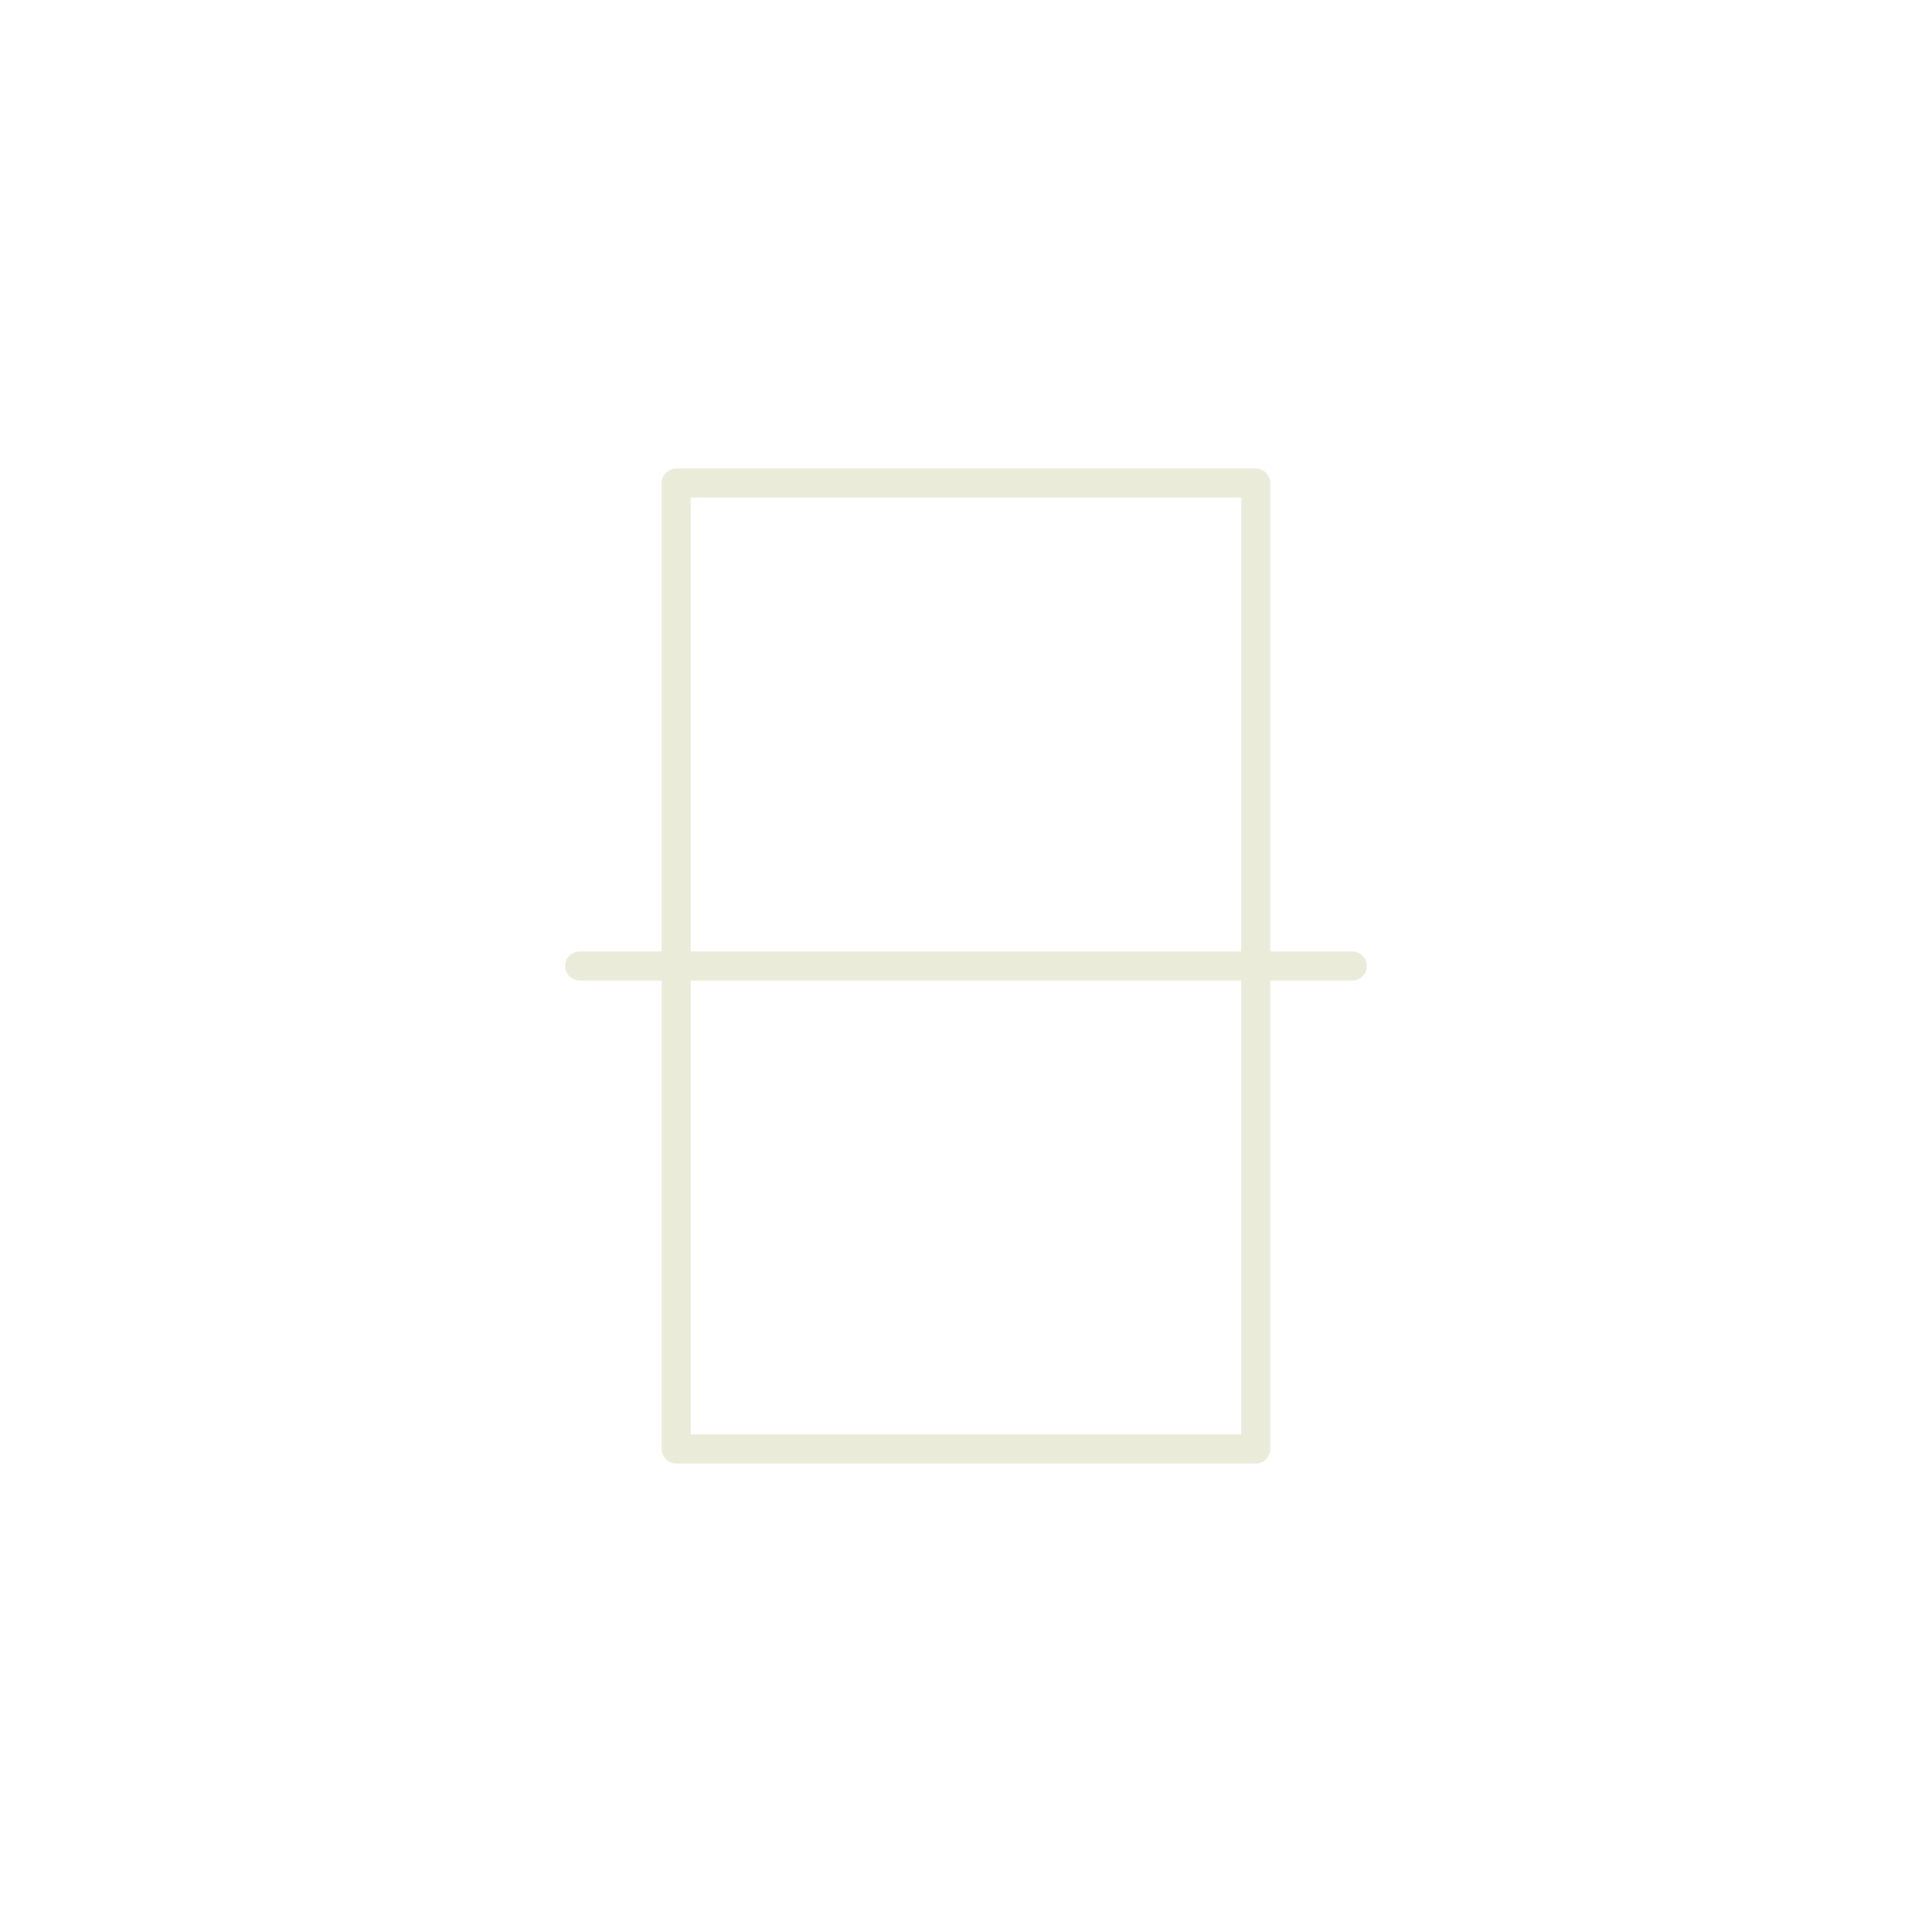
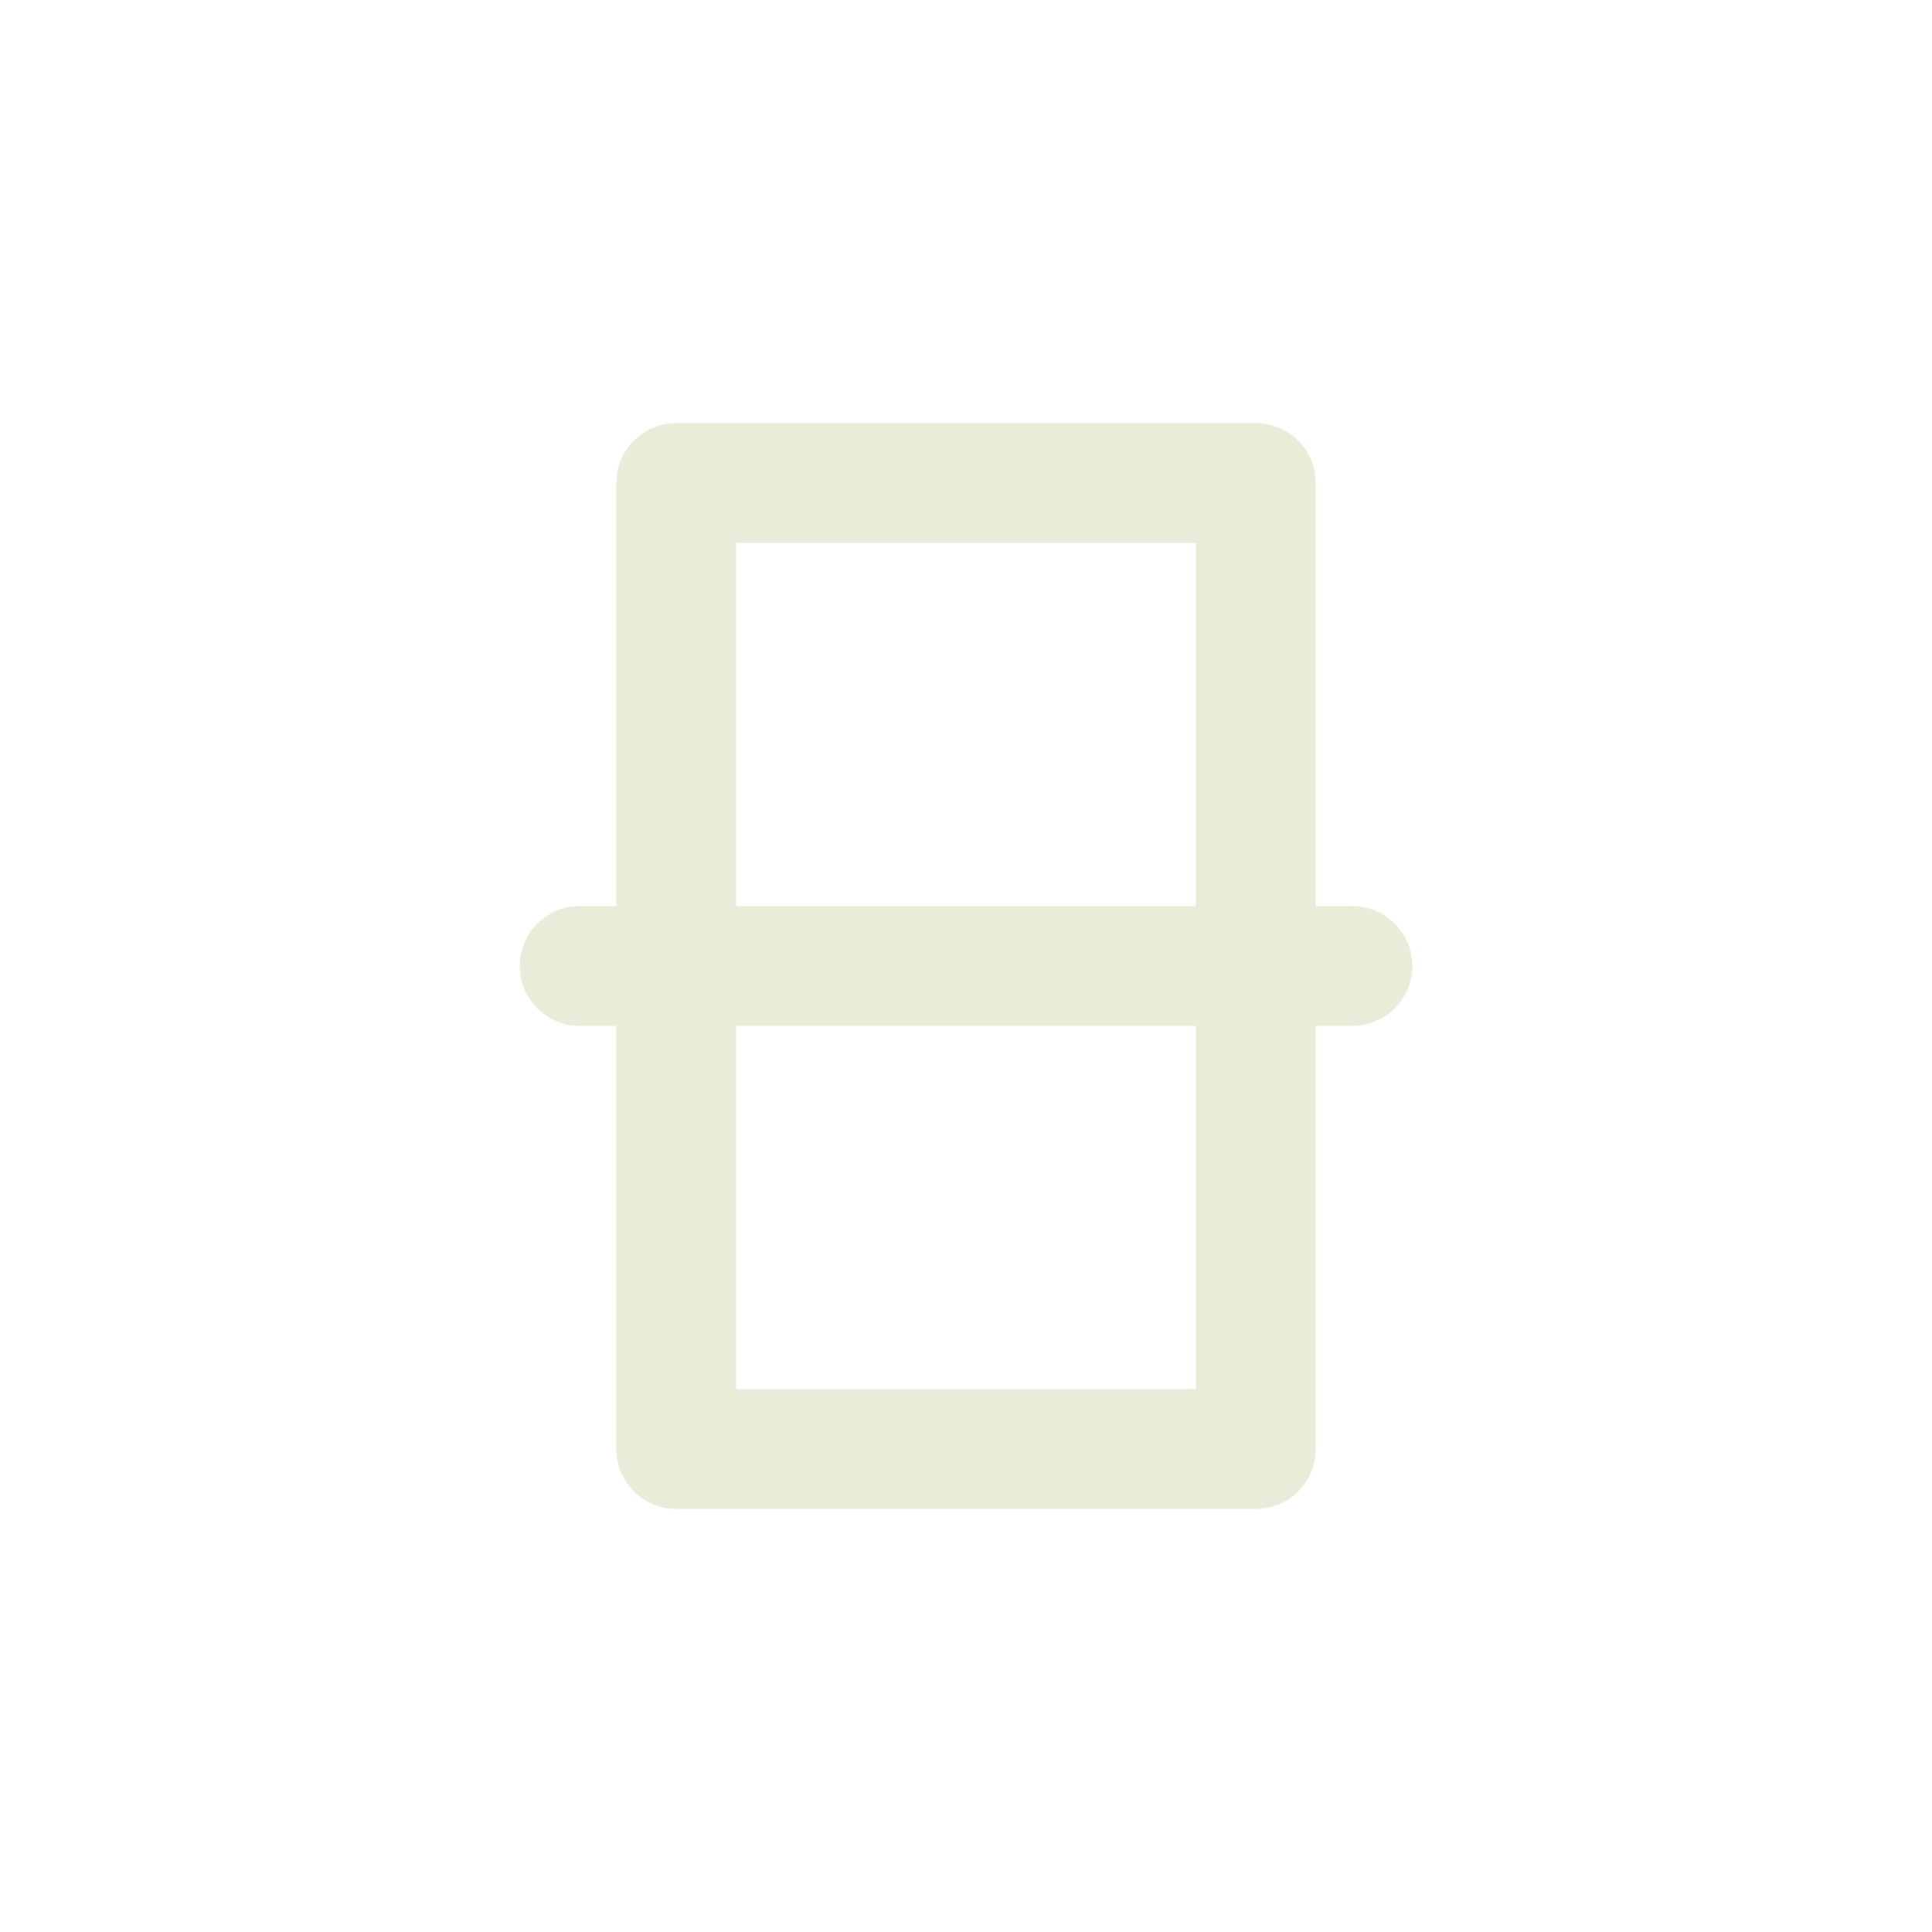
- <svg xmlns="http://www.w3.org/2000/svg" viewBox="0 0 100 100" width="128" height="128" stroke="#ebebda" stroke-width="1.5" stroke-linejoin="round" stroke-linecap="round">
-   <rect x="35" y="25" width="30" height="50" fill="transparent" />
+ <svg xmlns="http://www.w3.org/2000/svg" viewBox="0 0 100 100" width="128" height="128" stroke="#ebebda" stroke-width="6.2" stroke-linejoin="round" stroke-linecap="round">
+   <rect x="35" y="25" width="30" height="50" fill="none" />
  <line x1="30" y1="50" x2="70" y2="50" />
</svg>
